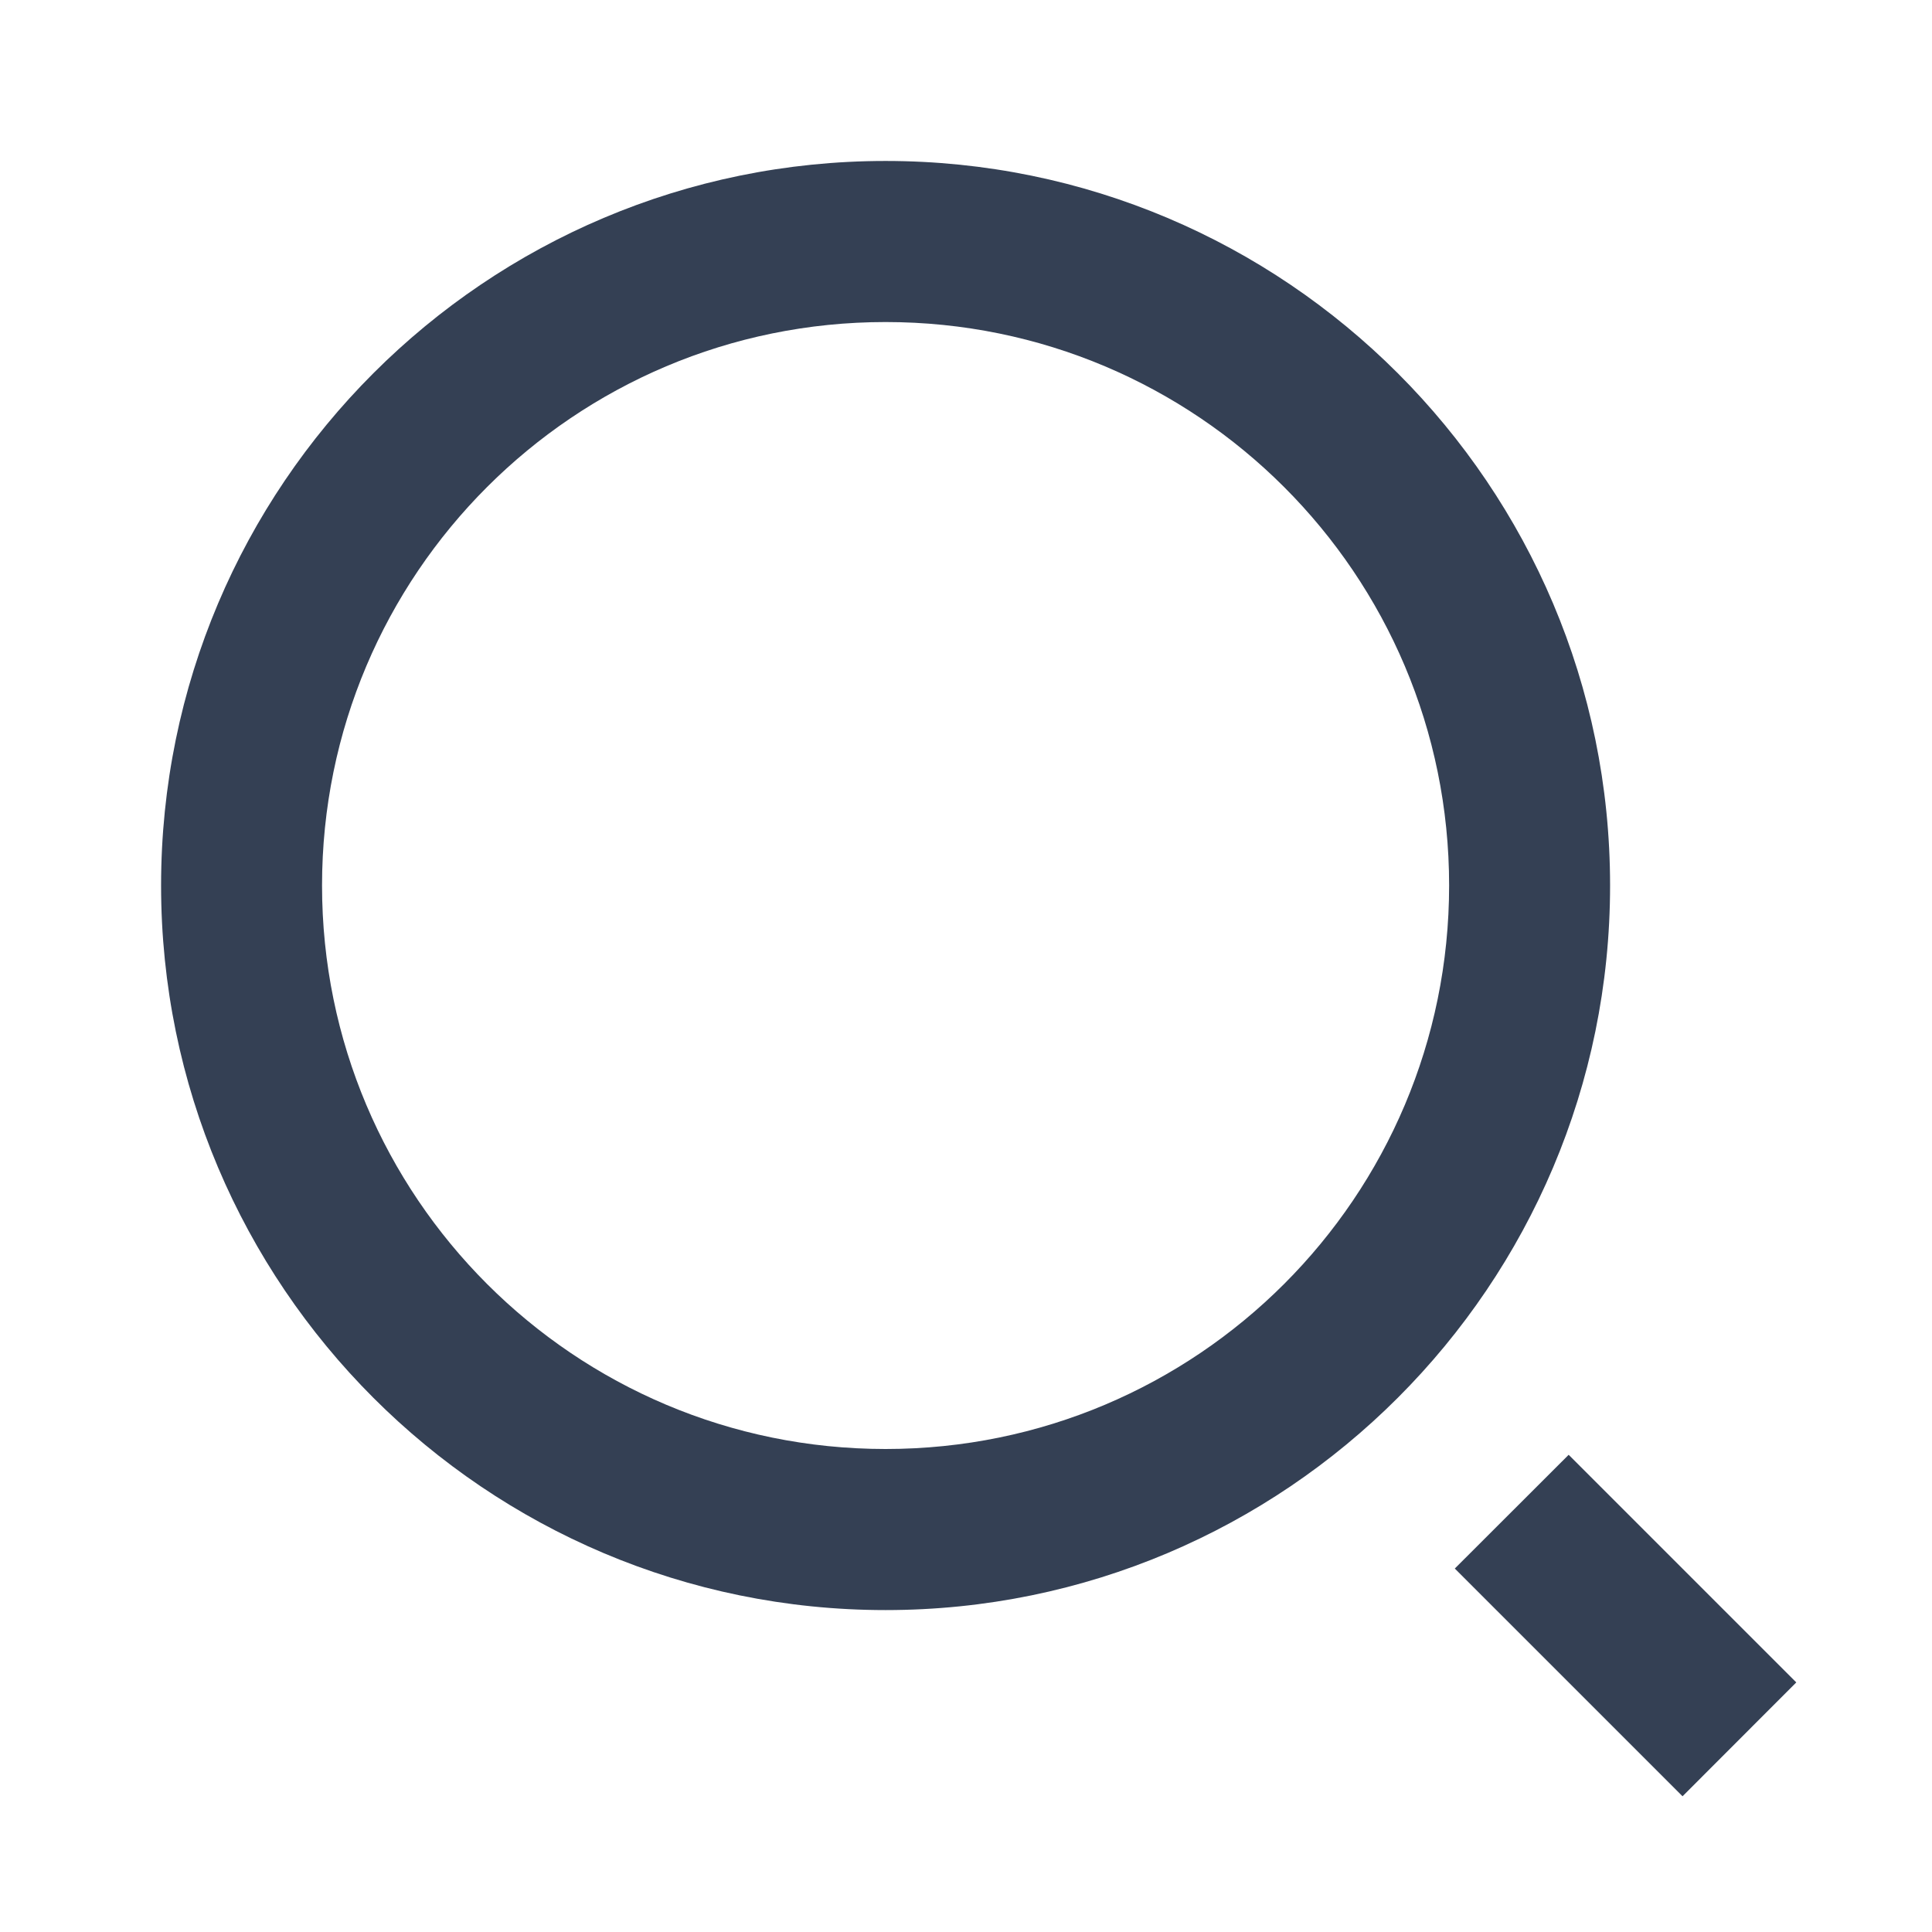
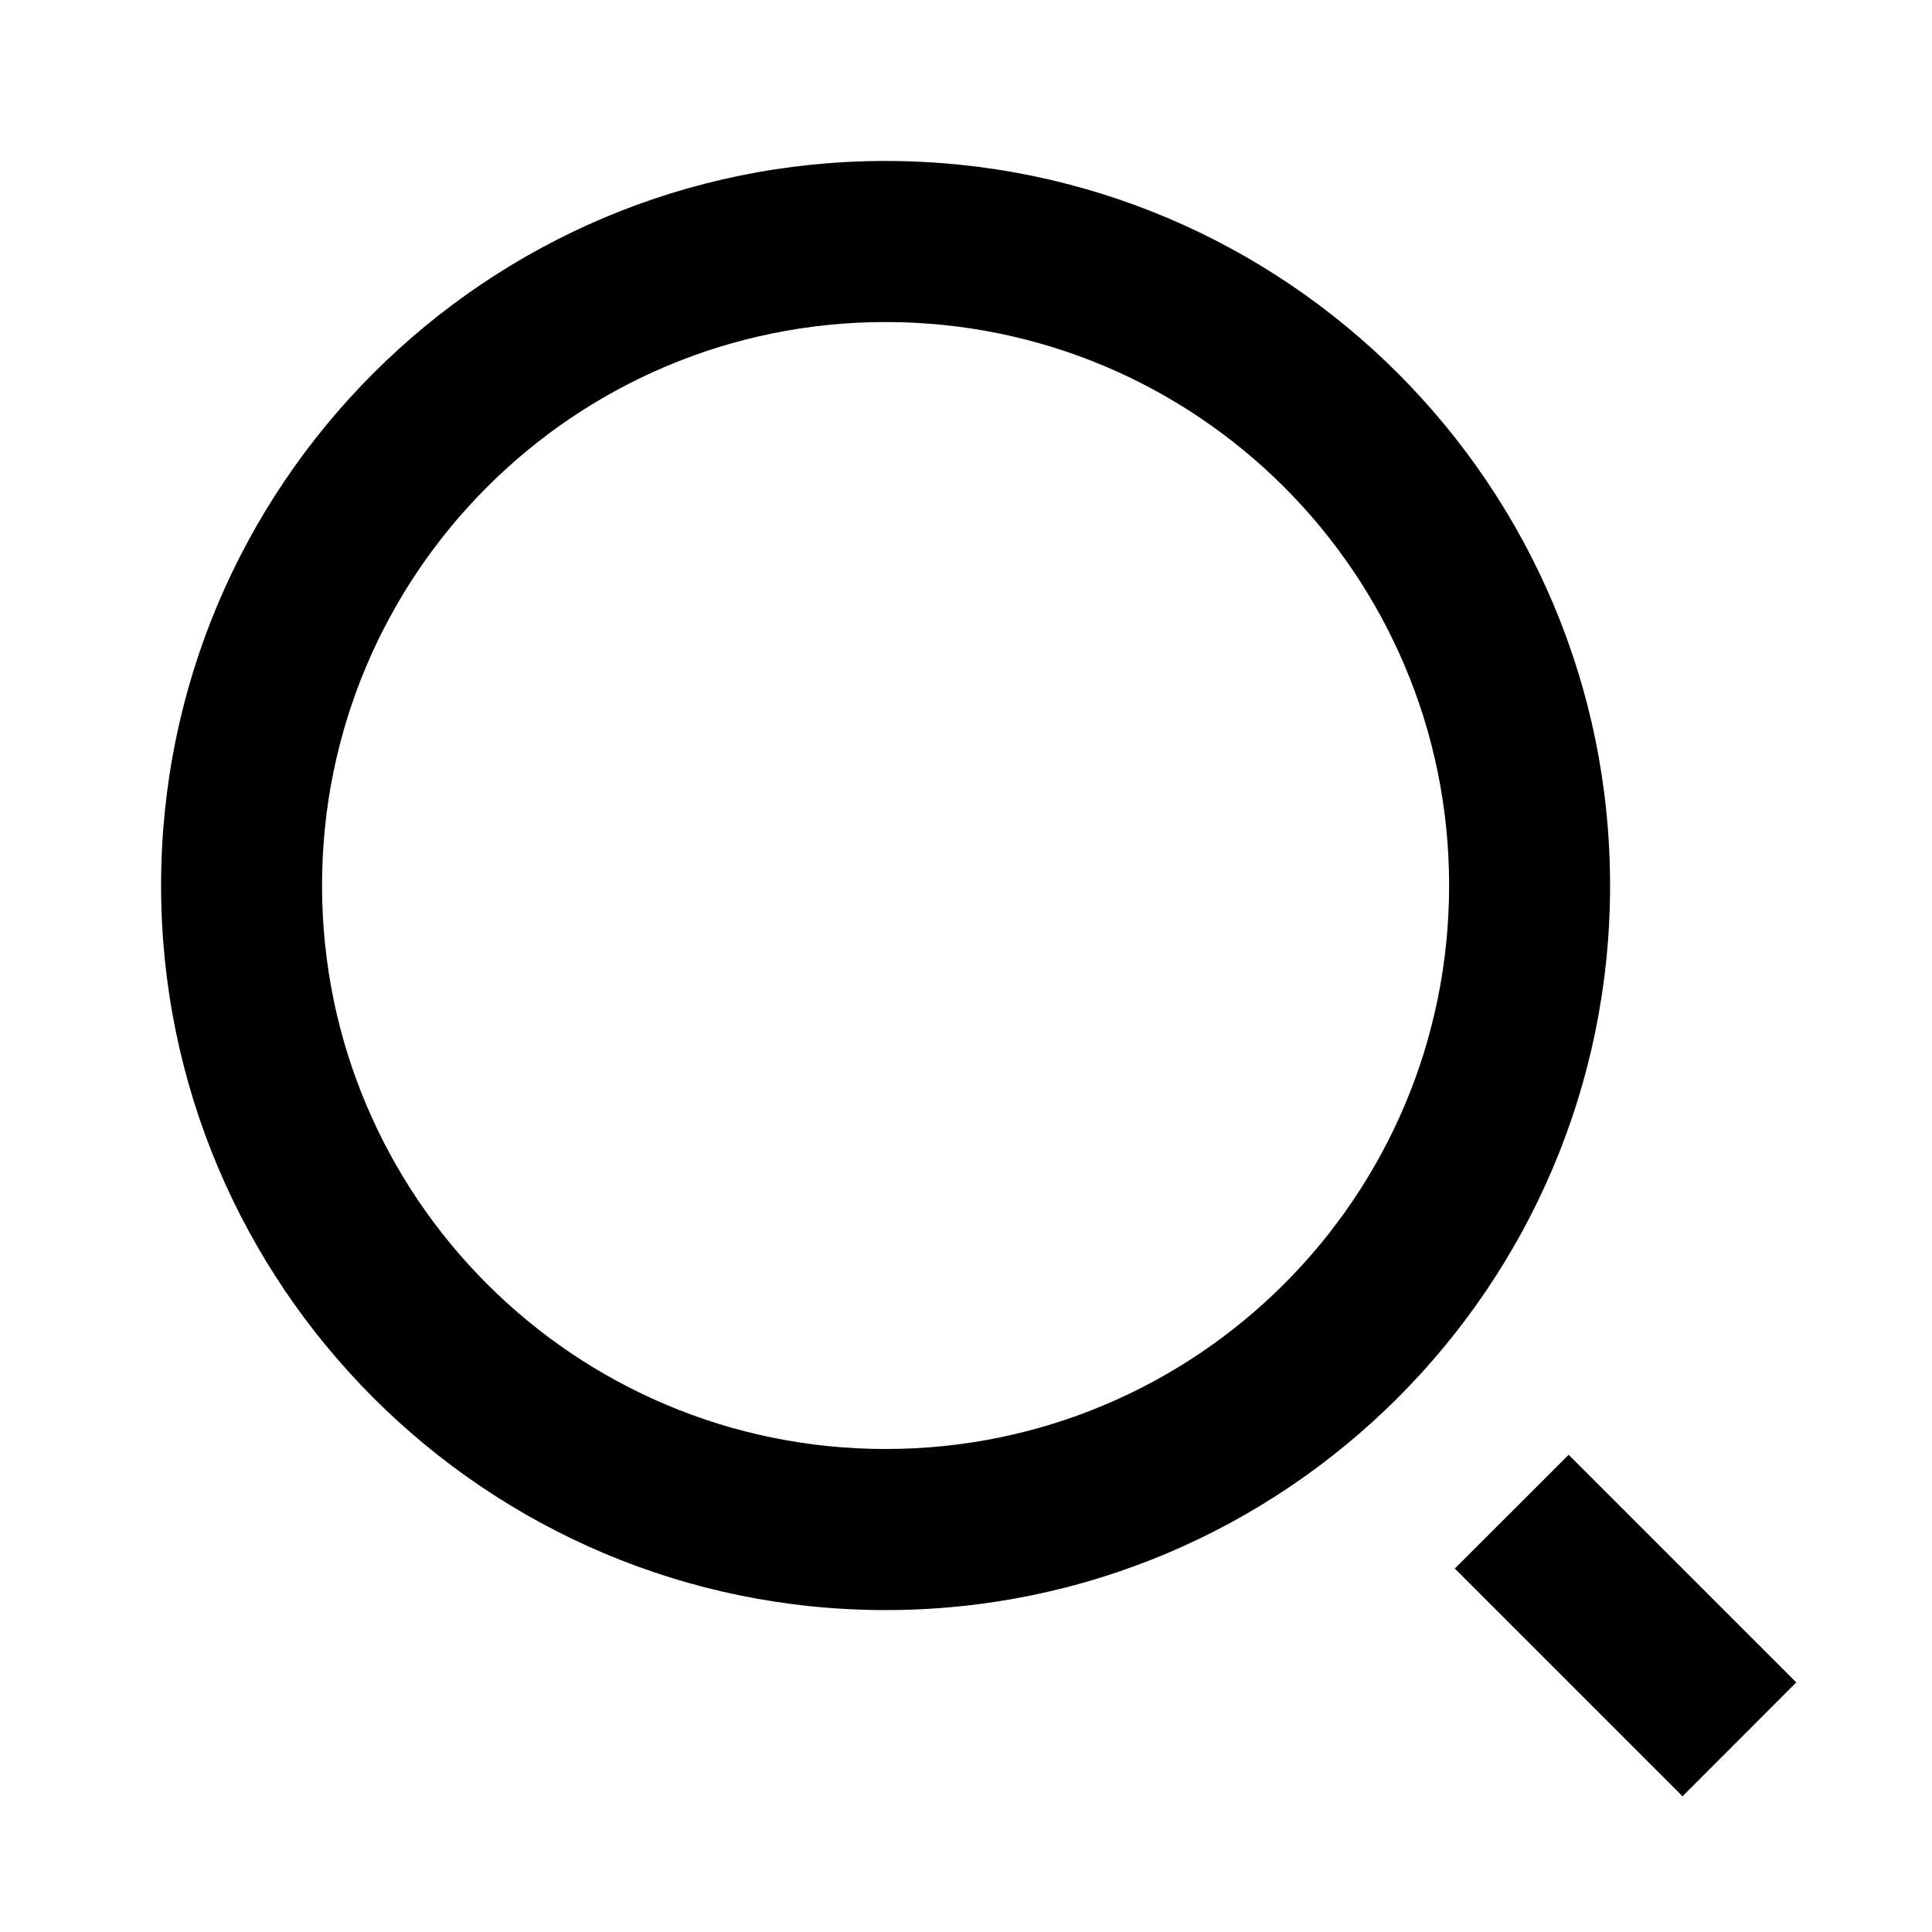
<svg xmlns="http://www.w3.org/2000/svg" width="16" height="16" viewBox="0 0 16 16" fill="none">
-   <path d="M7.334 1.333C10.646 1.333 13.334 4.021 13.334 7.333C13.334 10.646 10.646 13.334 7.334 13.334C4.022 13.334 1.334 10.646 1.334 7.333C1.334 4.021 4.022 1.333 7.334 1.333ZM7.334 12C9.912 12 12.001 9.912 12.001 7.333C12.001 4.755 9.912 2.667 7.334 2.667C4.756 2.667 2.667 4.755 2.667 7.333C2.667 9.912 4.756 12 7.334 12ZM12.991 12.048L14.876 13.933L13.934 14.876L12.048 12.99L12.991 12.048Z" fill="#344054" />
+   <path d="M7.334 1.333C10.646 1.333 13.334 4.021 13.334 7.333C13.334 10.646 10.646 13.334 7.334 13.334C4.022 13.334 1.334 10.646 1.334 7.333C1.334 4.021 4.022 1.333 7.334 1.333ZM7.334 12C9.912 12 12.001 9.912 12.001 7.333C12.001 4.755 9.912 2.667 7.334 2.667C4.756 2.667 2.667 4.755 2.667 7.333C2.667 9.912 4.756 12 7.334 12ZM12.991 12.048L14.876 13.933L13.934 14.876L12.048 12.99L12.991 12.048Z" fill="currentColor" />
</svg>
